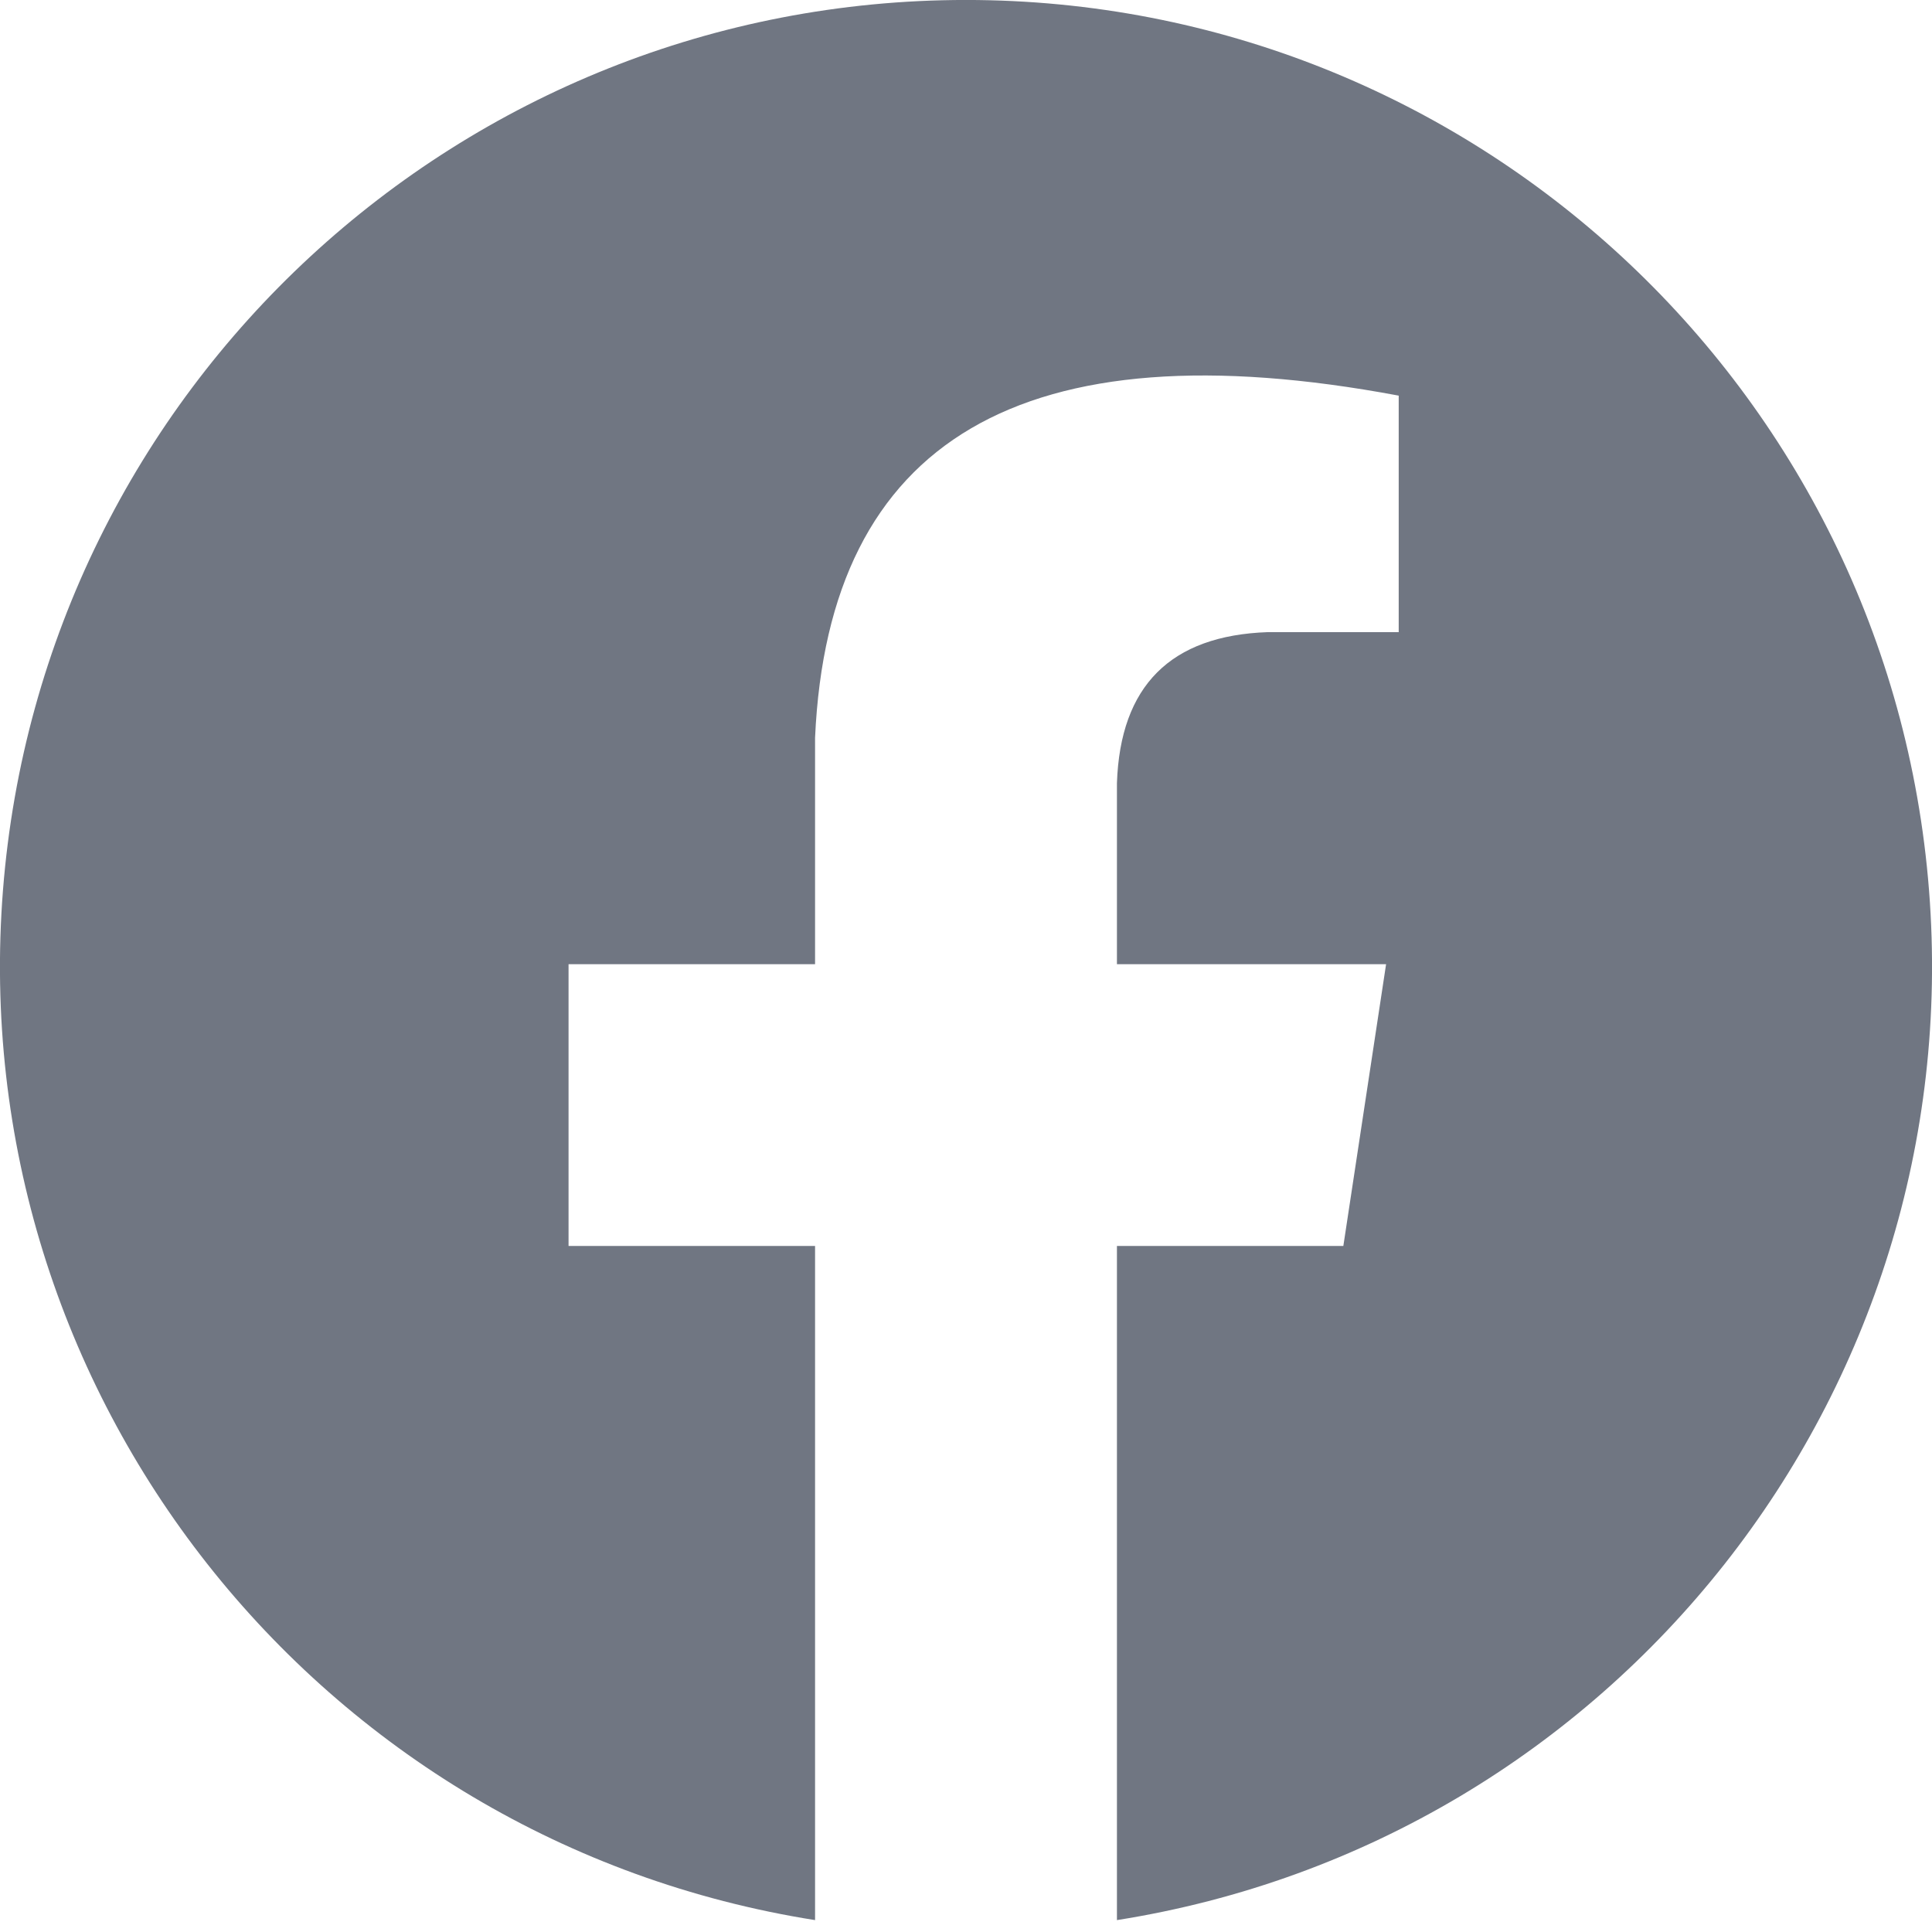
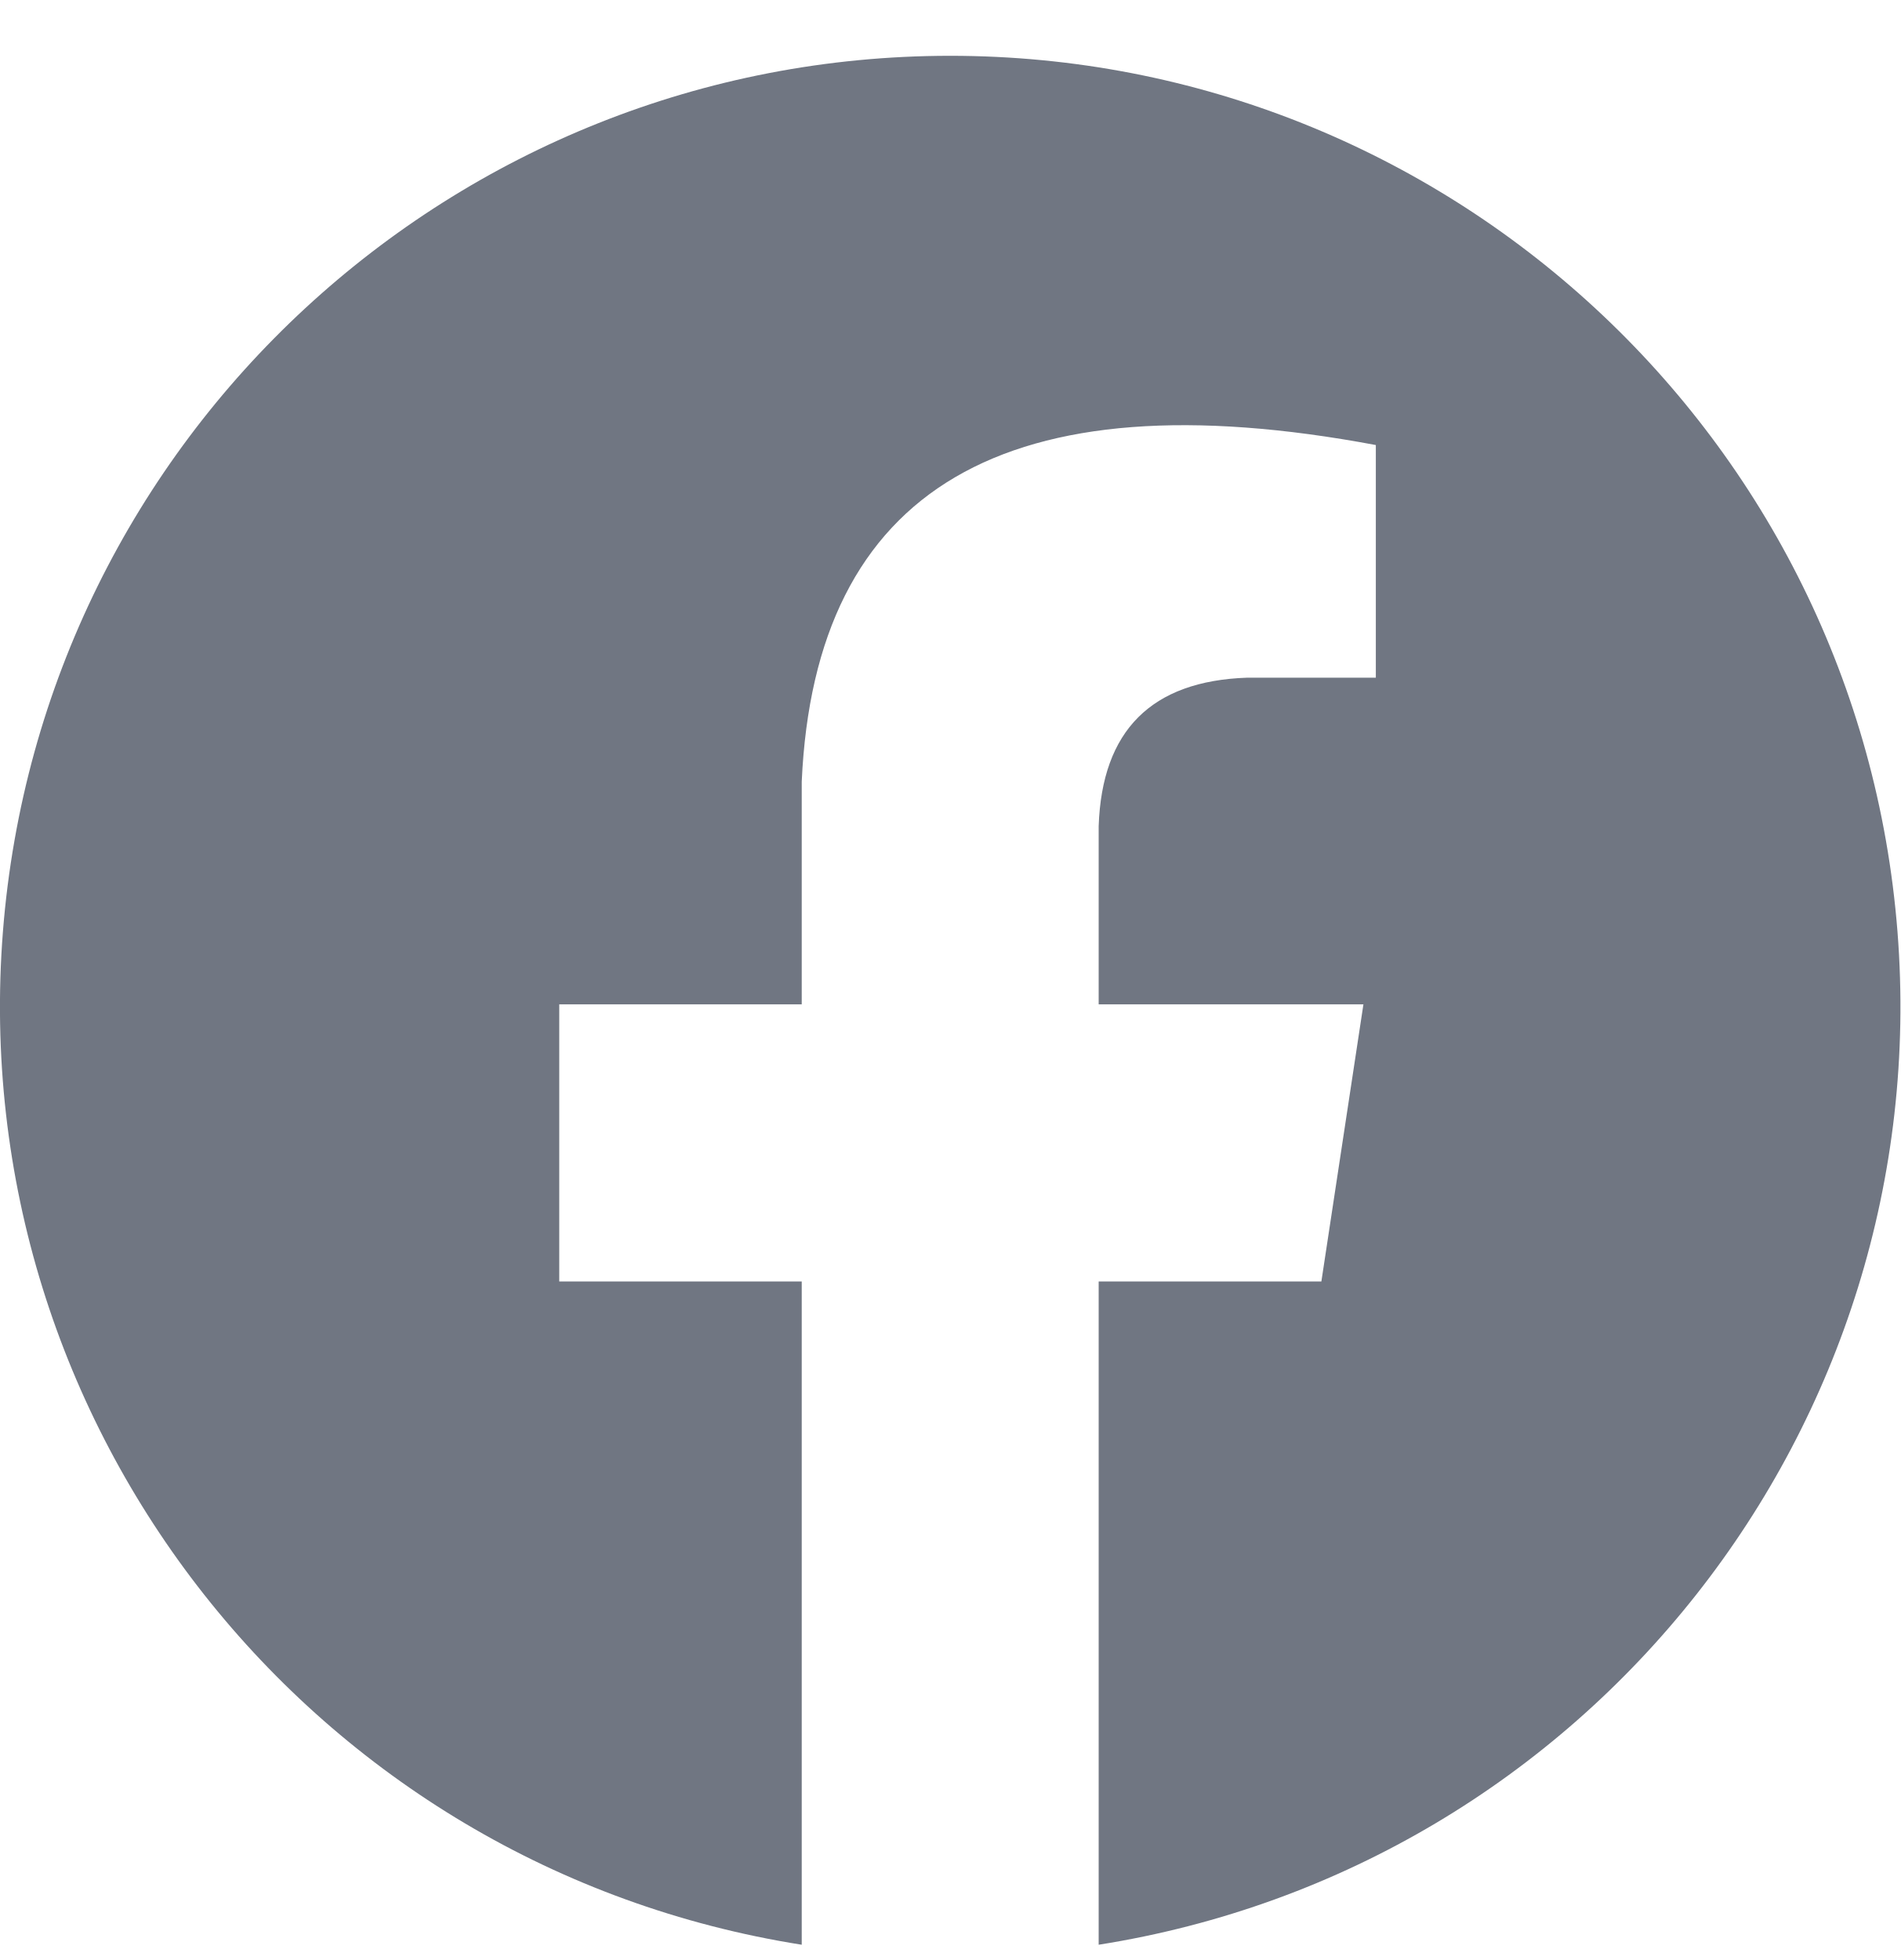
- <svg xmlns="http://www.w3.org/2000/svg" width="32" height="32" fill="none">
-   <path d="M22.25 20.637H18.5v11.166a16 16 0 10-5 0V20.637H9.417V15.97H13.5v-3.75c.222-4.944 3.444-6.833 9.667-5.667v3.917H21c-1.611.056-2.445.889-2.5 2.5v3h4.458" fill="#707682" />
+ <svg xmlns="http://www.w3.org/2000/svg" width="32" height="33" fill="none">
+   <path d="M22.25 21.576H18.5v11.167a16 16 0 10-5 0V21.576H9.417V16.91H13.5v-3.75c.222-4.945 3.444-6.834 9.667-5.667v3.917H21c-1.611.055-2.445.889-2.5 2.5v3h4.458" fill="#707682" />
</svg>
